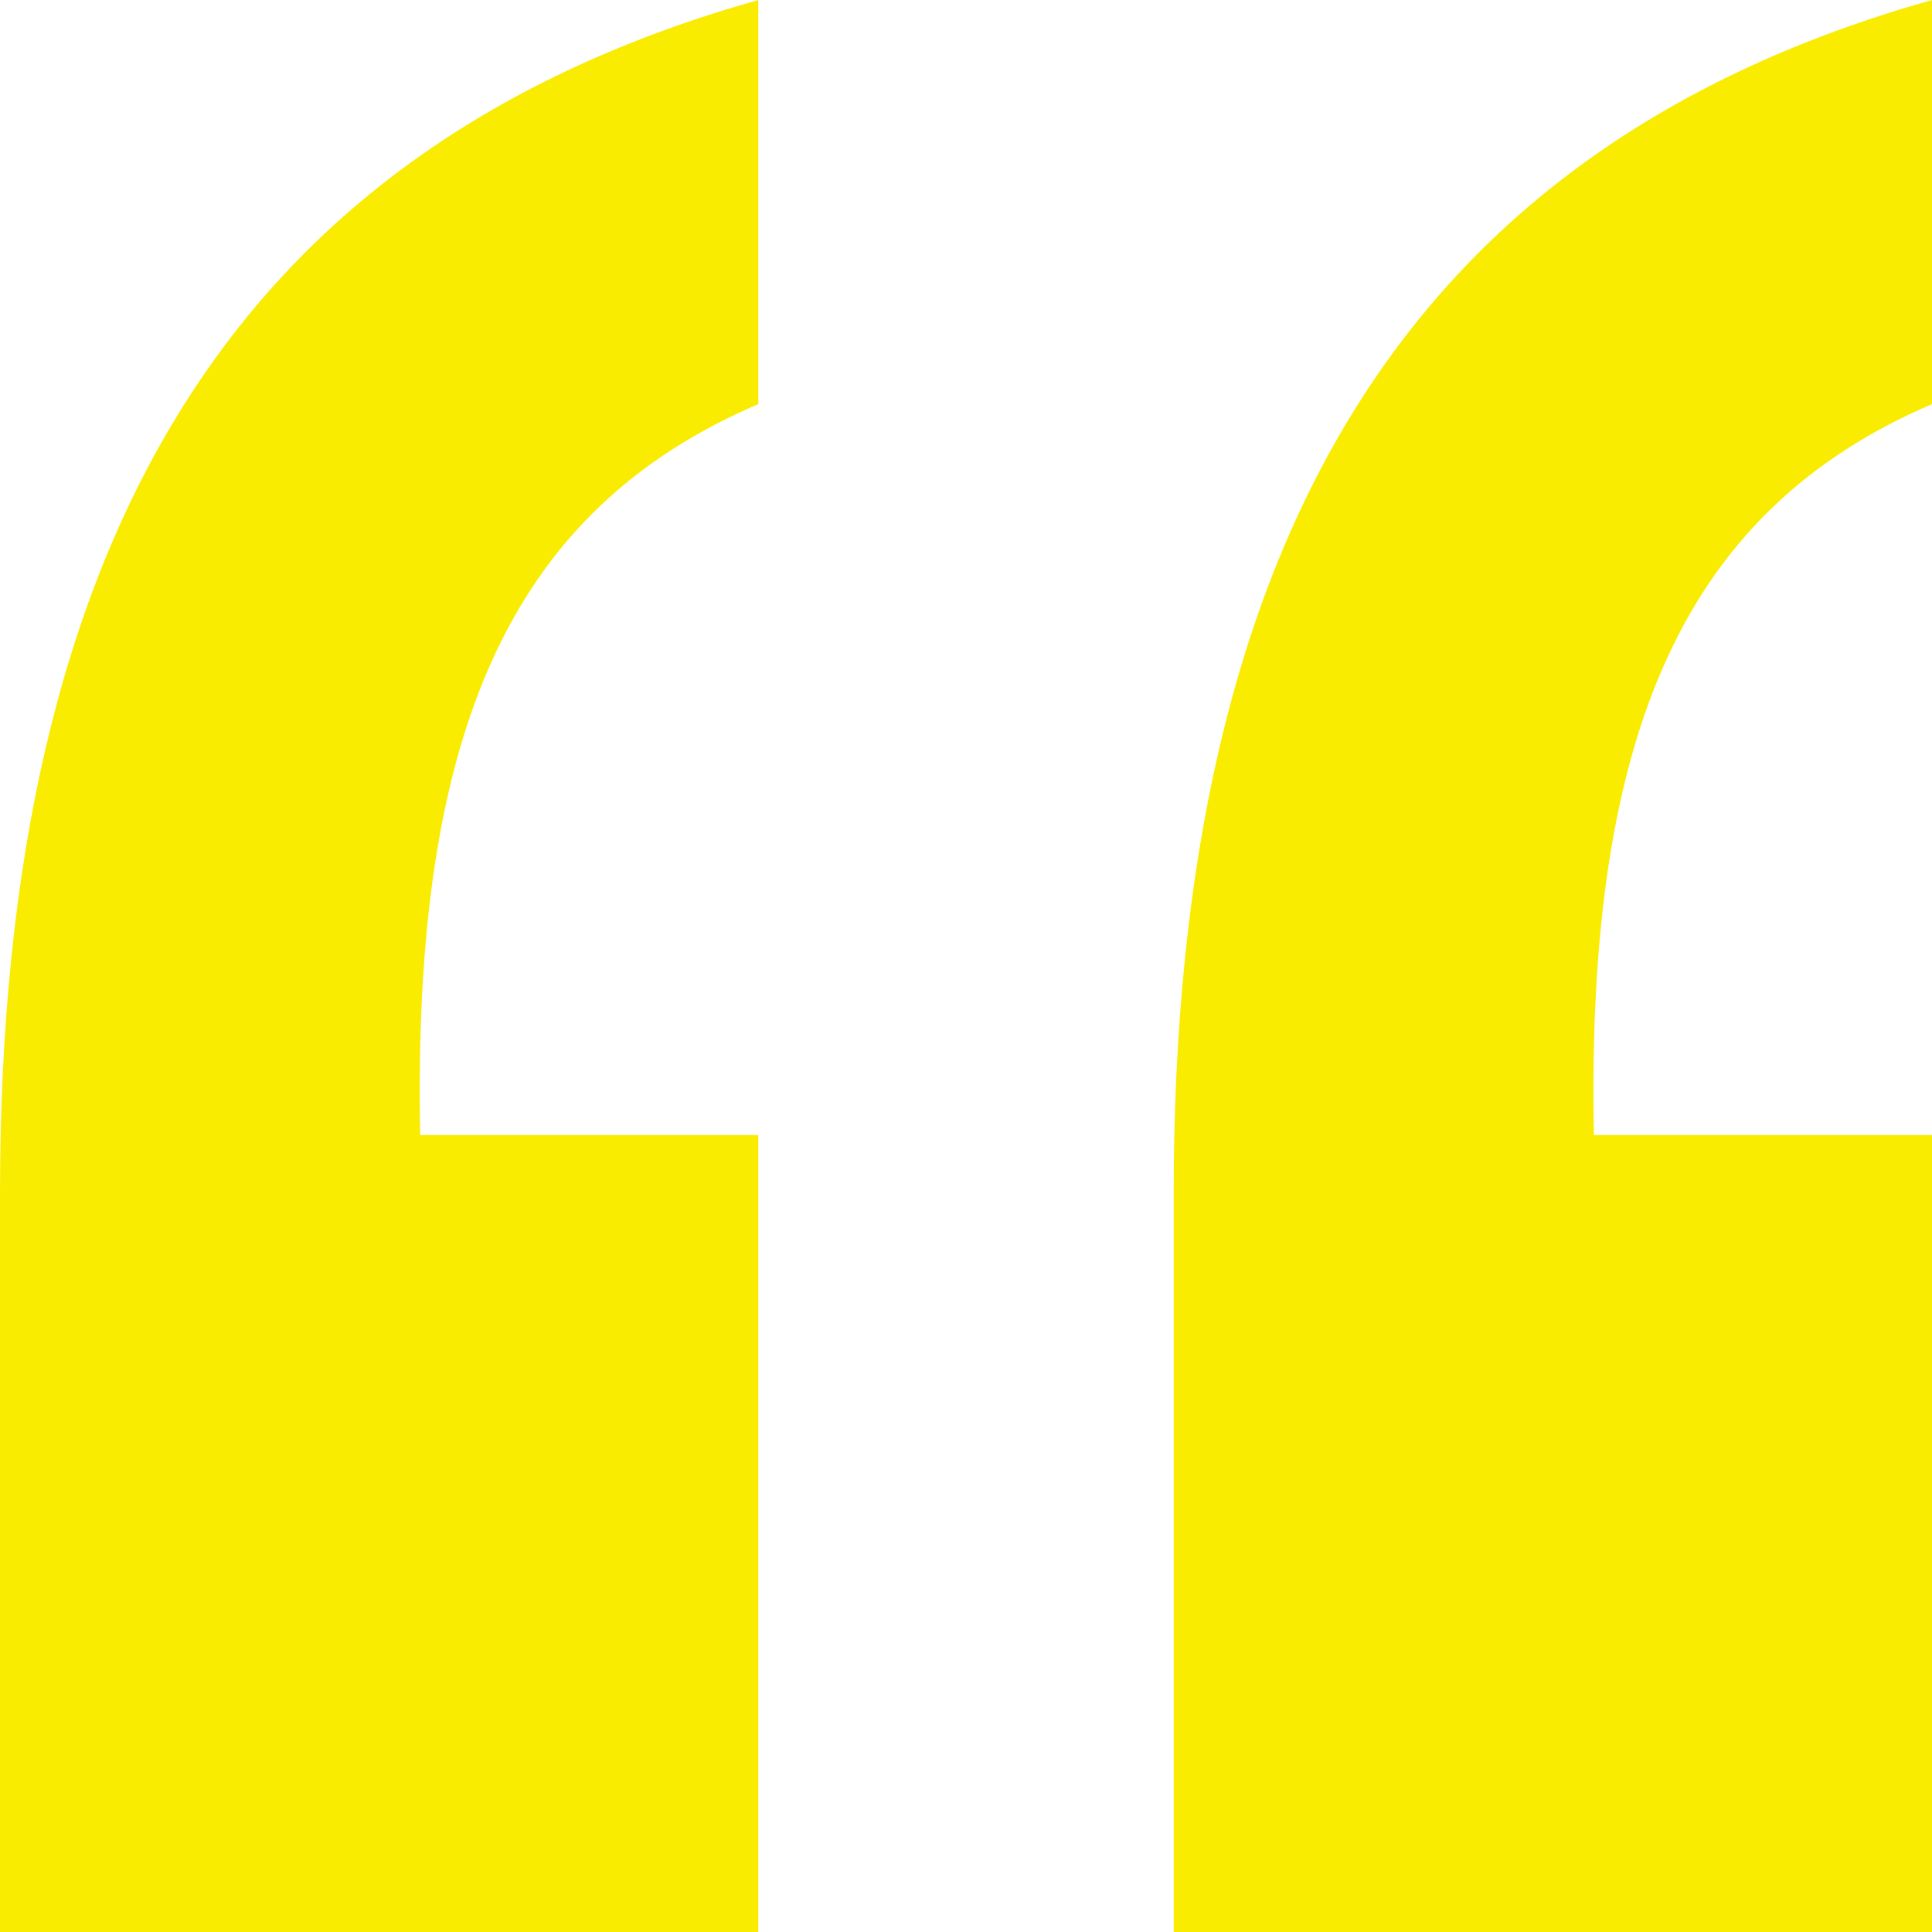
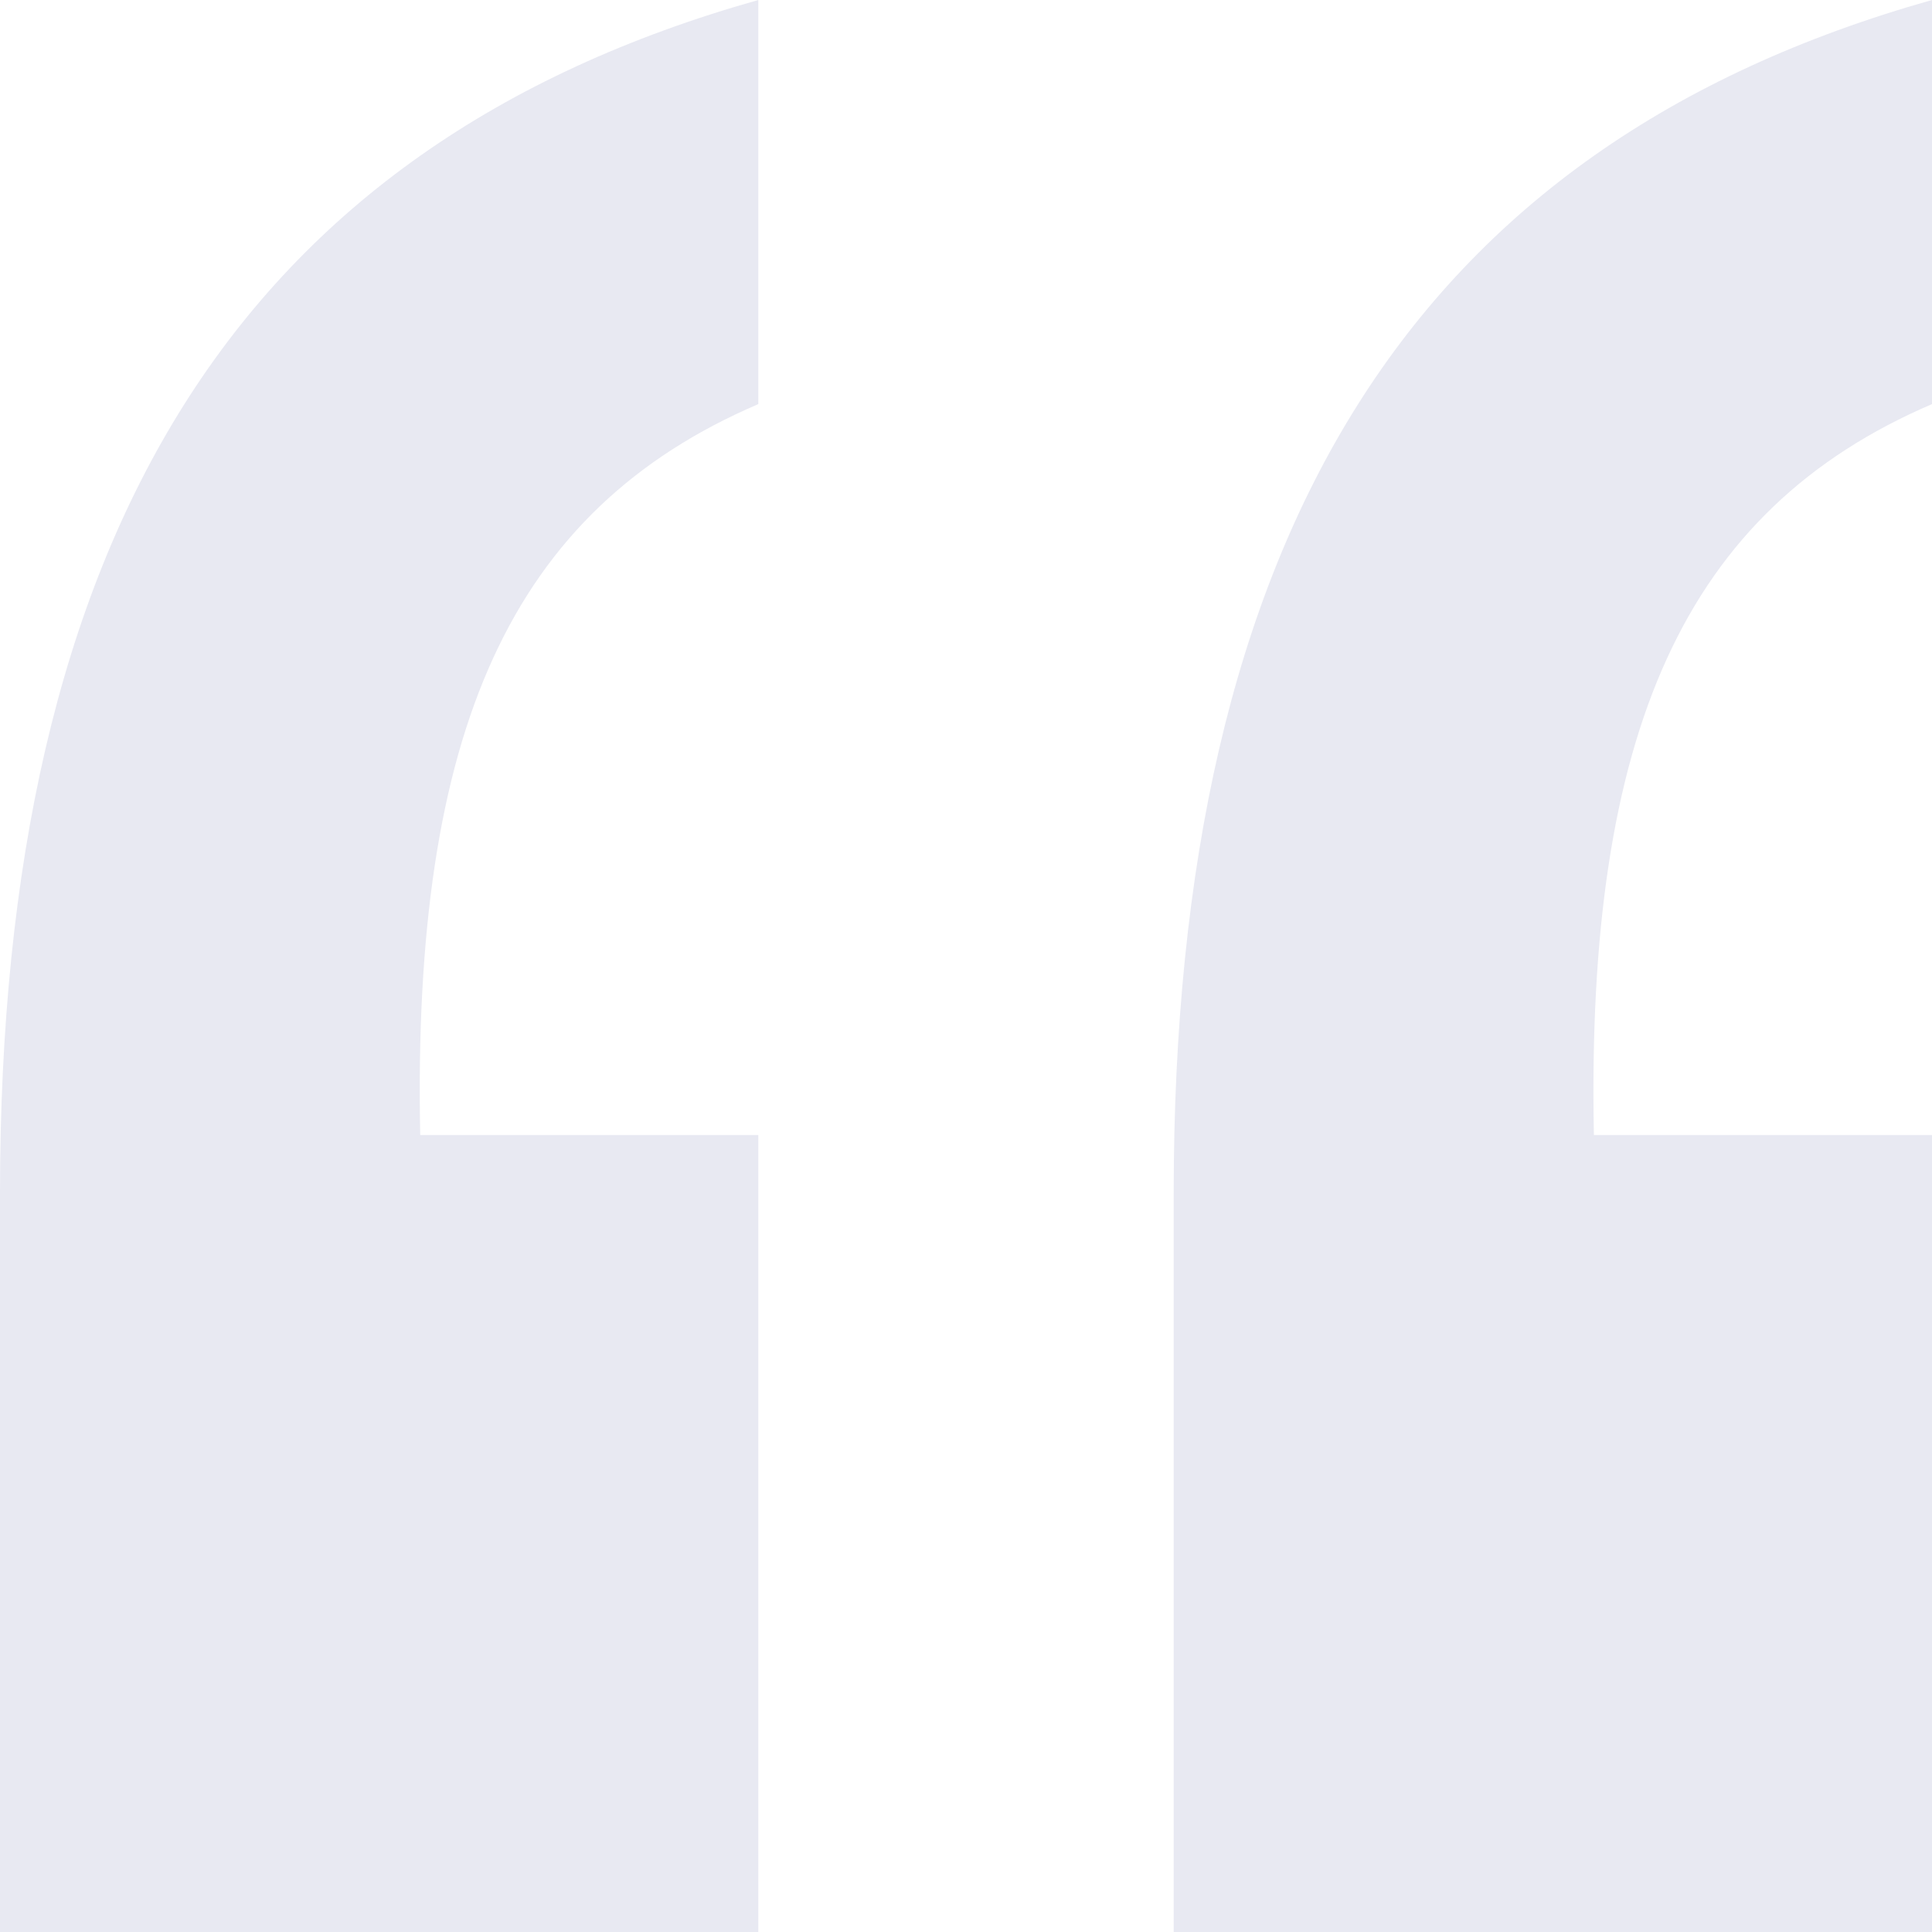
<svg xmlns="http://www.w3.org/2000/svg" preserveAspectRatio="xMidYMid meet" data-bbox="40 40 120 120" viewBox="40 40 120 120" data-type="color" role="presentation" aria-hidden="true" aria-label="">
  <defs>
    <style>#comp-lzfe9jq5 svg [data-color="1"] {fill: #444B98;}</style>
  </defs>
  <g>
-     <path d="M40 160v-45.9c0-40.9 14.8-65 47.1-74.1v25.1c-15.4 6.6-21.5 20.3-21 45.4h21V160H40z" fill="#f9ec00" data-color="1" />
-     <path d="M112.9 160v-45.9c0-40.9 14.8-65 47.1-74.1v25.1c-15.4 6.6-21.5 20.4-21 45.4h21V160h-47.1z" fill="#f9ec00" data-color="1" />
+     <path d="M40 160v-45.9c0-40.9 14.8-65 47.1-74.1v25.1c-15.4 6.6-21.5 20.3-21 45.4h21V160H40z" fill="#E8E9F2" data-color="1" />
+     <path d="M112.9 160v-45.9c0-40.9 14.8-65 47.1-74.1v25.1c-15.4 6.6-21.5 20.4-21 45.4h21V160h-47.1z" fill="#E8E9F2" data-color="1" />
  </g>
</svg>
